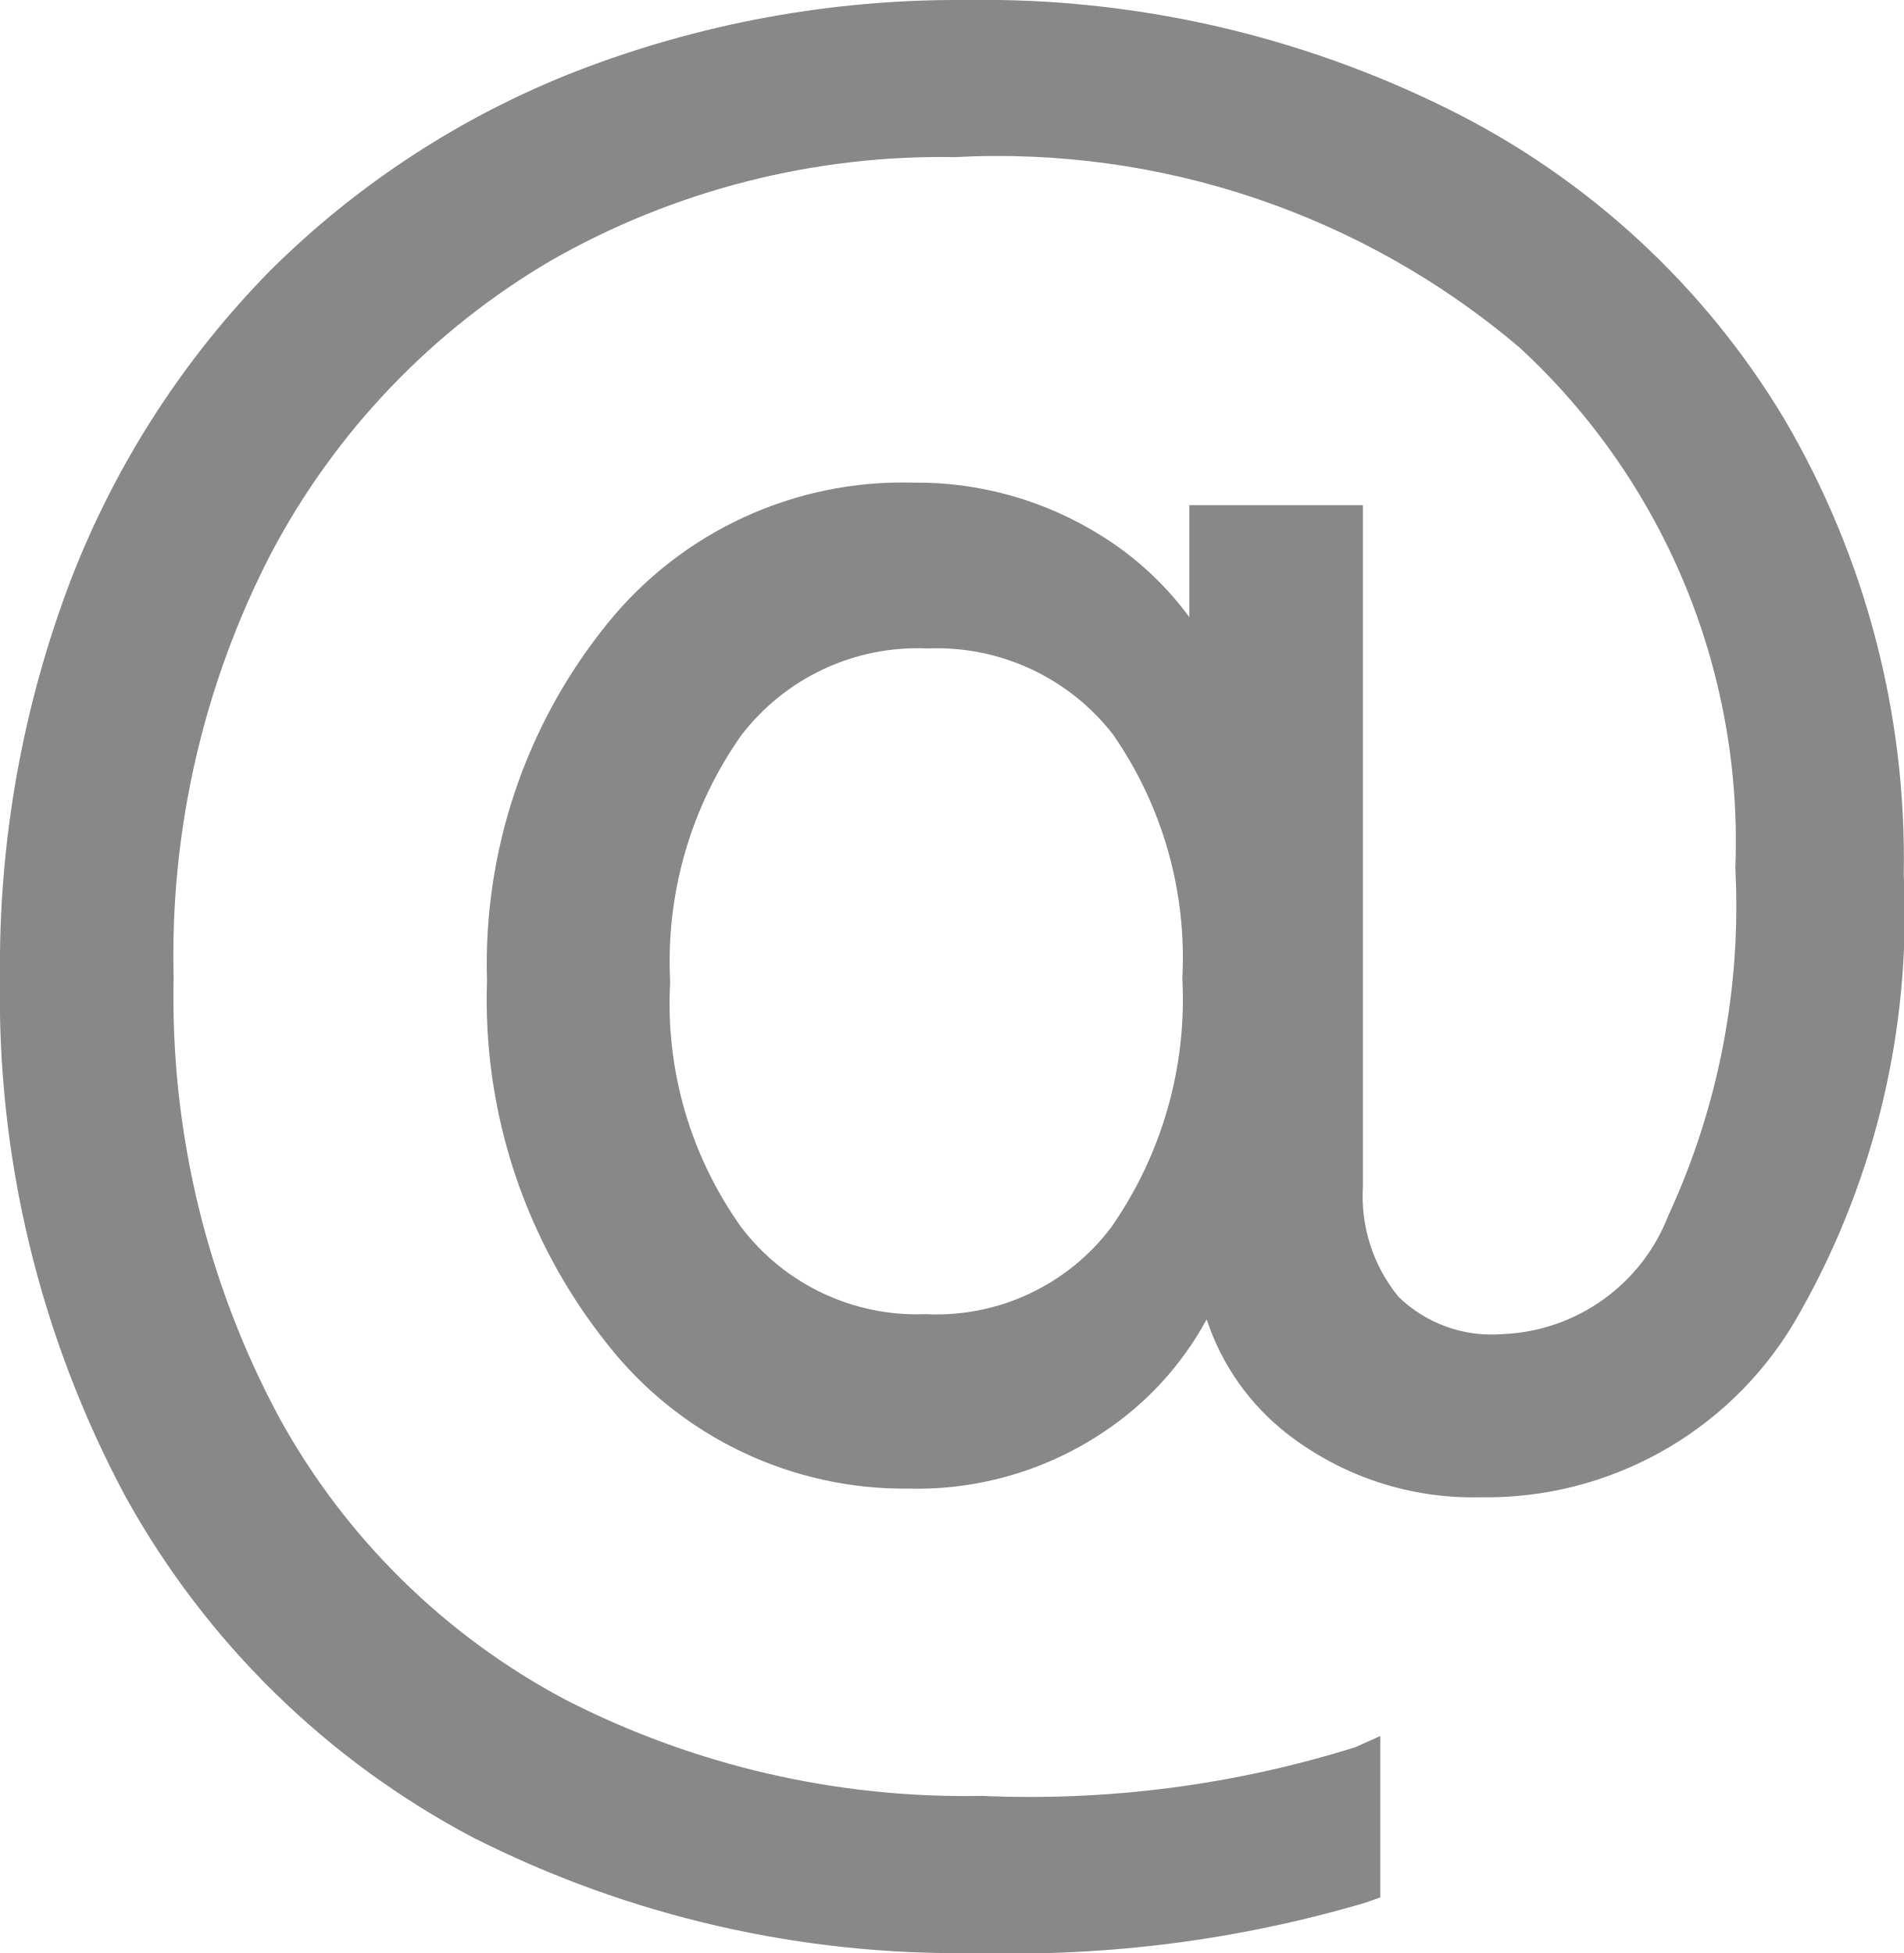
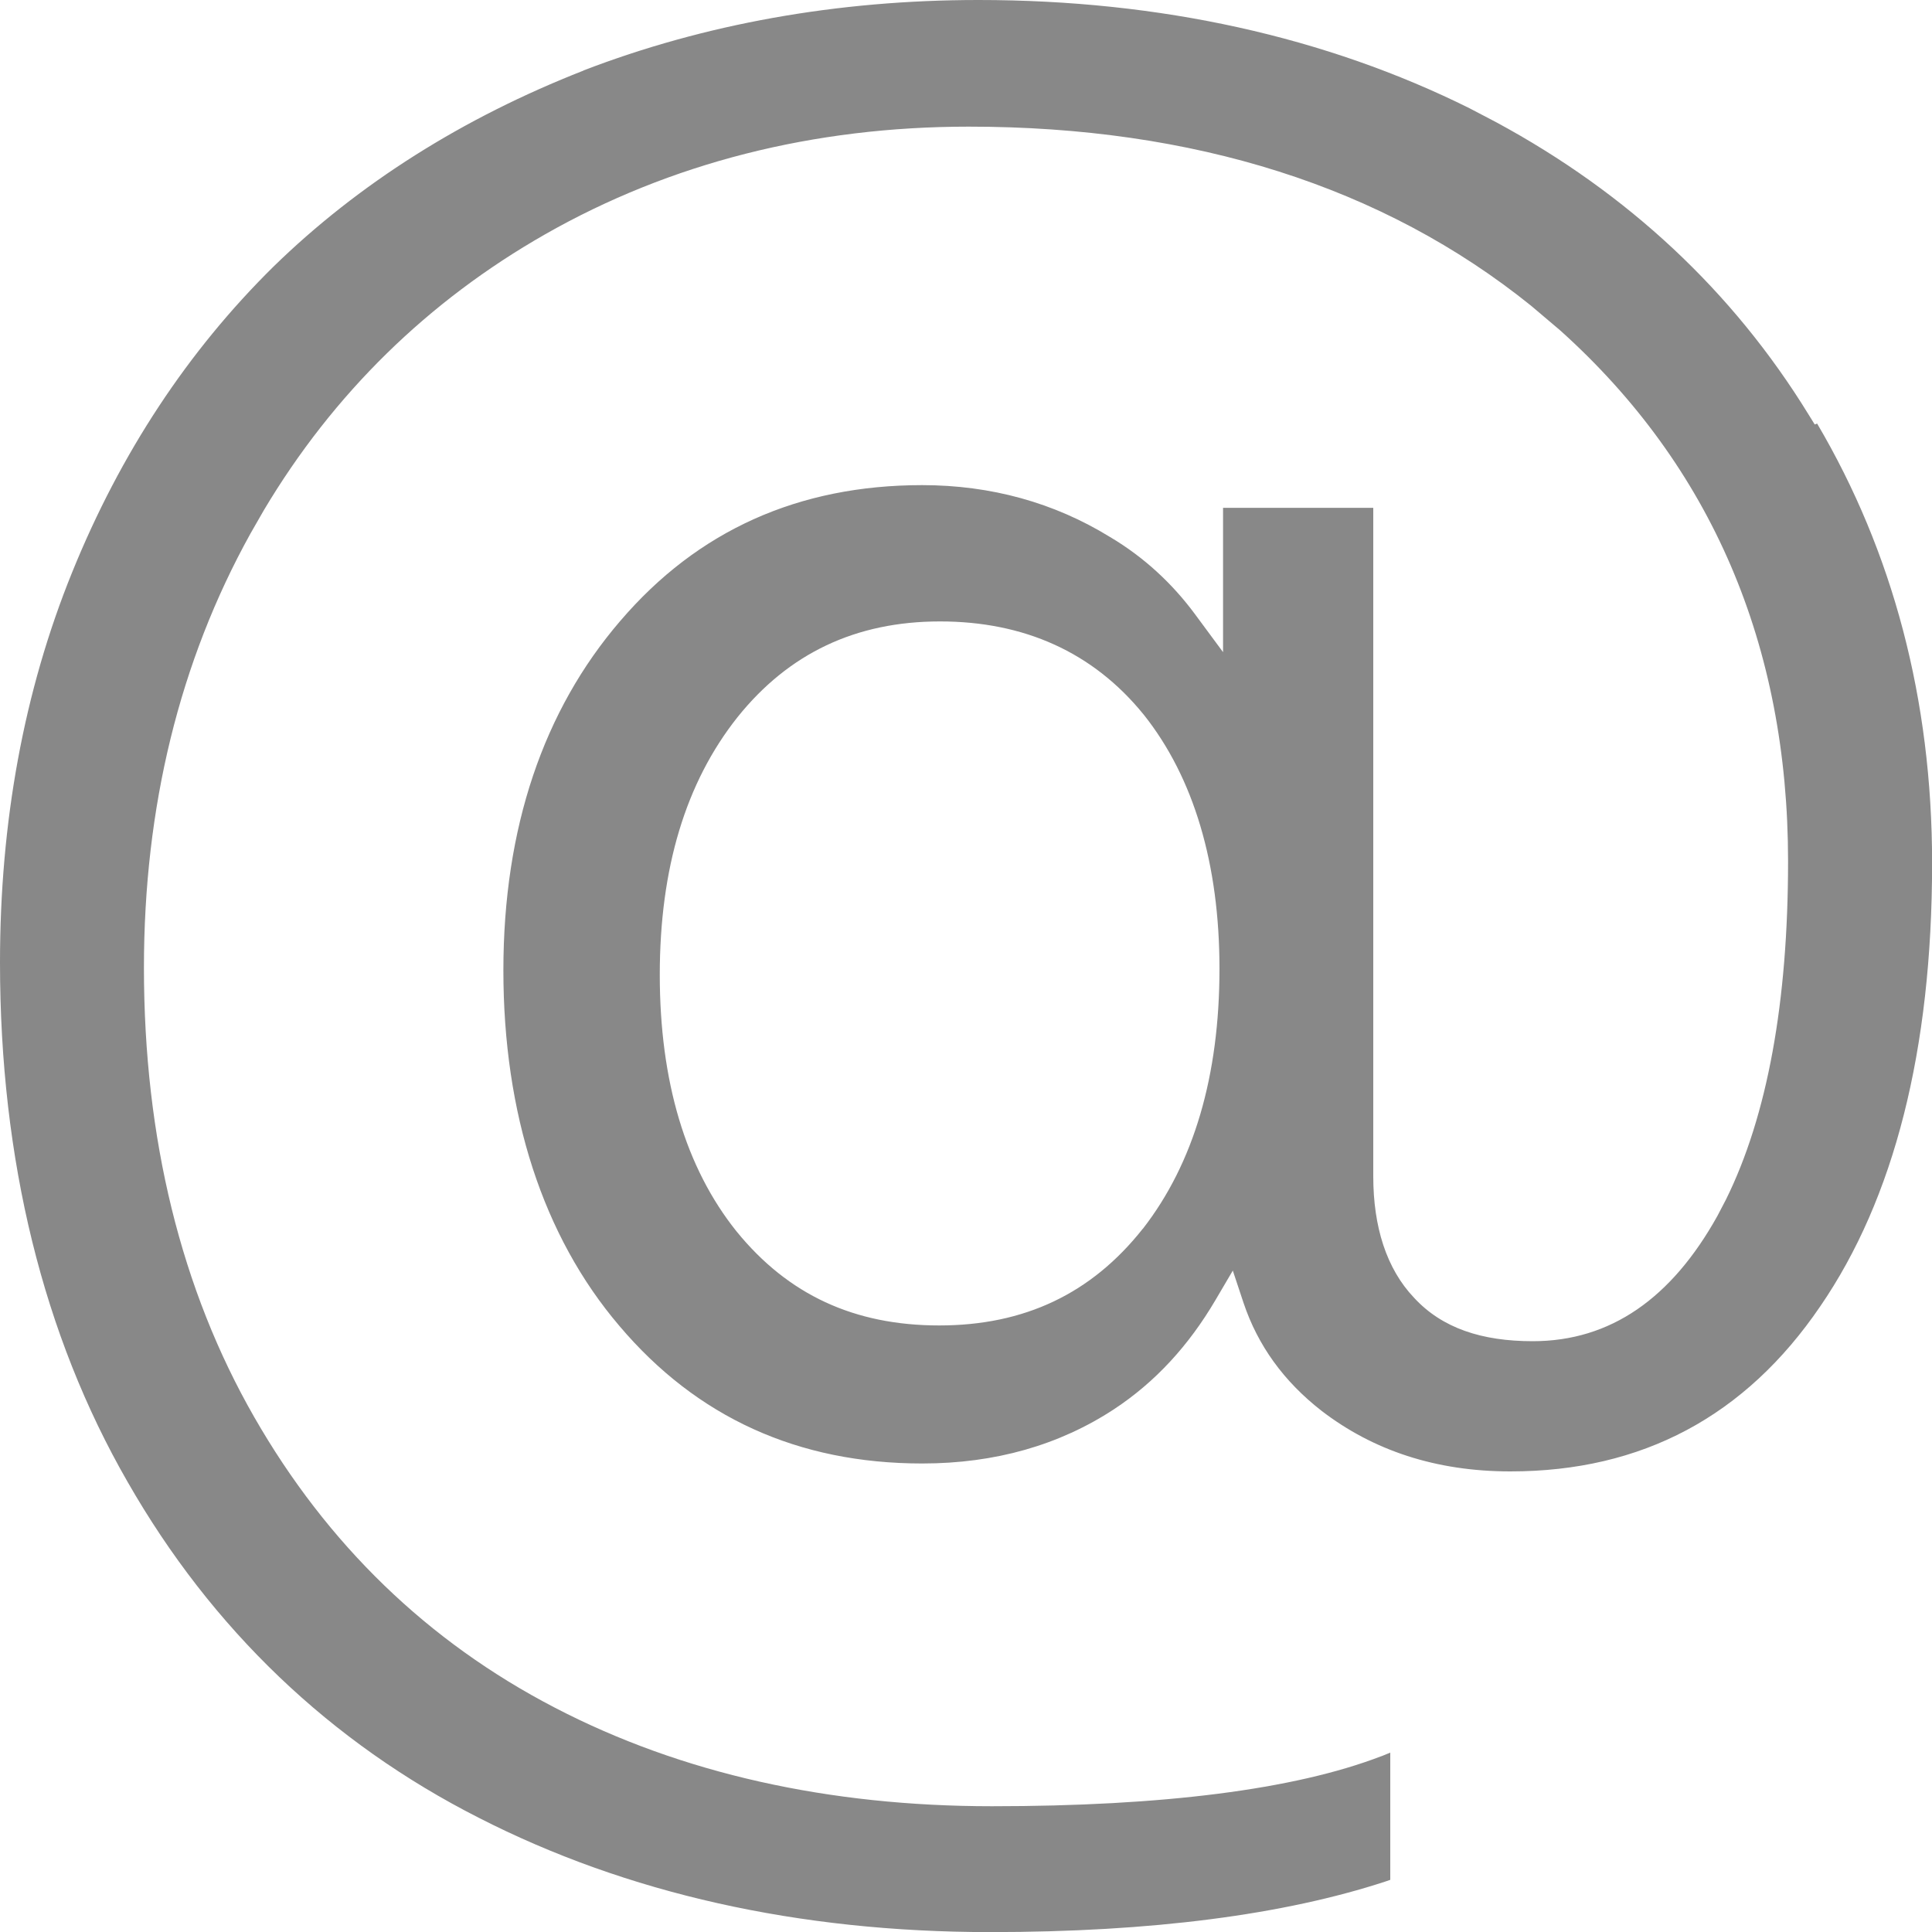
- <svg xmlns="http://www.w3.org/2000/svg" width="21.93" height="22.5" viewBox="0 0 21.93 22.5">
-   <path d="M11.12.25a11.86,11.86,0,0,1,5.46,1.23A9.14,9.14,0,0,1,20.34,5a9.85,9.85,0,0,1,1.34,5.12,9,9,0,0,1-1.23,5A3.88,3.88,0,0,1,17.05,17,3.19,3.19,0,0,1,15,16.29a2.47,2.47,0,0,1-1-1.75h-.09a3.76,3.76,0,0,1-1.36,1.73,3.7,3.7,0,0,1-2.1.61,4.14,4.14,0,0,1-3.33-1.55,6.12,6.12,0,0,1-1.28-4,5.93,5.93,0,0,1,1.29-4,4.15,4.15,0,0,1,3.32-1.53,3.75,3.75,0,0,1,2.06.58,3.11,3.11,0,0,1,1.3,1.55h.09V6.07h1.53v7.6a2.1,2.1,0,0,0,.47,1.44,1.81,1.81,0,0,0,1.39.51,2.39,2.39,0,0,0,2.13-1.47,8.6,8.6,0,0,0,.8-4.1,8,8,0,0,0-2.57-6.14A9.5,9.5,0,0,0,11,1.56,9.28,9.28,0,0,0,6.22,2.8,8.64,8.64,0,0,0,2.9,6.26a10.35,10.35,0,0,0-1.2,5,10.54,10.54,0,0,0,1.24,5.19,8.31,8.31,0,0,0,3.4,3.35,10.32,10.32,0,0,0,4.92,1.14,12.52,12.52,0,0,0,4.39-.58v1.31a13.83,13.83,0,0,1-4.4.58A12,12,0,0,1,5.57,21a9.44,9.44,0,0,1-3.9-3.82A11.87,11.87,0,0,1,.25,11.21a11.92,11.92,0,0,1,.81-4.44A10.1,10.1,0,0,1,3.29,3.29,10,10,0,0,1,6.73,1.06,11.7,11.7,0,0,1,11.12.25Zm-.42,7A2.84,2.84,0,0,0,8.36,8.35a4.76,4.76,0,0,0-.87,3,4.73,4.73,0,0,0,.87,3,2.79,2.79,0,0,0,2.32,1.11A2.79,2.79,0,0,0,13,14.3a4.84,4.84,0,0,0,.87-3,4.63,4.63,0,0,0-.86-3A2.81,2.81,0,0,0,10.7,7.22Z" fill="#888" />
-   <path d="M11.25,22.5a12.37,12.37,0,0,1-5.8-1.33,9.8,9.8,0,0,1-4-3.92,12.21,12.21,0,0,1-1.45-6A12.46,12.46,0,0,1,.82,6.67,10.45,10.45,0,0,1,3.11,3.12,10.33,10.33,0,0,1,6.64.82,12.18,12.18,0,0,1,11.12,0a12.05,12.05,0,0,1,5.57,1.26,9.35,9.35,0,0,1,3.86,3.56,10,10,0,0,1,1.38,5.26,9.31,9.31,0,0,1-1.27,5.17,4.13,4.13,0,0,1-3.61,2,3.49,3.49,0,0,1-2.22-.73,2.77,2.77,0,0,1-.93-1.32,3.64,3.64,0,0,1-1.19,1.3,3.86,3.86,0,0,1-2.24.65A4.35,4.35,0,0,1,7,15.49,6.36,6.36,0,0,1,5.61,11.3,6.23,6.23,0,0,1,7,7.18a4.37,4.37,0,0,1,3.51-1.62,4,4,0,0,1,2.19.62,3.62,3.62,0,0,1,1,.93V5.82h2v7.85a1.83,1.83,0,0,0,.41,1.27,1.54,1.54,0,0,0,1.2.43A2.14,2.14,0,0,0,19.22,14a8.49,8.49,0,0,0,.77-4,7.74,7.74,0,0,0-2.49-6A9.29,9.29,0,0,0,11,1.81,9.07,9.07,0,0,0,6.35,3,8.52,8.52,0,0,0,3.12,6.38,10.09,10.09,0,0,0,2,11.26a10.24,10.24,0,0,0,1.21,5.06,8.09,8.09,0,0,0,3.3,3.26,10.09,10.09,0,0,0,4.8,1.11,12.55,12.55,0,0,0,4.3-.56L15.9,20v1.86l-.17.06A14.34,14.34,0,0,1,11.25,22.5ZM11.12.5a11.37,11.37,0,0,0-4.29.79A9.85,9.85,0,0,0,3.46,3.47,10,10,0,0,0,1.29,6.86,11.85,11.85,0,0,0,.5,11.21,11.65,11.65,0,0,0,1.89,17a9.2,9.2,0,0,0,3.79,3.73A11.91,11.91,0,0,0,11.25,22a14.18,14.18,0,0,0,4.15-.51v-.77a14.48,14.48,0,0,1-4.14.47,10.62,10.62,0,0,1-5-1.17,8.52,8.52,0,0,1-3.49-3.45,10.67,10.67,0,0,1-1.28-5.31A10.59,10.59,0,0,1,2.68,6.14,9,9,0,0,1,6.09,2.58,9.66,9.66,0,0,1,11,1.31a9.78,9.78,0,0,1,6.84,2.42,8.21,8.21,0,0,1,2.65,6.32,9,9,0,0,1-.83,4.22,2.63,2.63,0,0,1-2.35,1.6,2.06,2.06,0,0,1-1.57-.59,2.29,2.29,0,0,1-.54-1.61V6.32h-1V8.19h-.52L13.59,8A2.85,2.85,0,0,0,12.4,6.6a3.55,3.55,0,0,0-1.93-.54A3.87,3.87,0,0,0,7.34,7.5a5.76,5.76,0,0,0-1.23,3.8,5.85,5.85,0,0,0,1.23,3.87,3.83,3.83,0,0,0,3.13,1.45,3.37,3.37,0,0,0,2-.56,3.53,3.53,0,0,0,1.27-1.62l.06-.15h.49l0,.22a2.26,2.26,0,0,0,.87,1.59,3,3,0,0,0,1.91.62A3.61,3.61,0,0,0,20.24,15a8.75,8.75,0,0,0,1.19-4.89,9.56,9.56,0,0,0-1.31-5A8.89,8.89,0,0,0,16.47,1.7,11.67,11.67,0,0,0,11.12.5Zm-.44,15.19a3.07,3.07,0,0,1-2.52-1.21,5,5,0,0,1-.92-3.14A5,5,0,0,1,8.17,8.2,3,3,0,0,1,10.7,7a3.06,3.06,0,0,1,2.53,1.19,5,5,0,0,1,.91,3.12,5.12,5.12,0,0,1-.92,3.17A3.05,3.05,0,0,1,10.68,15.69Zm0-8.22a2.56,2.56,0,0,0-2.14,1,4.52,4.52,0,0,0-.82,2.84,4.43,4.43,0,0,0,.82,2.83,2.54,2.54,0,0,0,2.12,1,2.52,2.52,0,0,0,2.14-1,4.59,4.59,0,0,0,.82-2.87,4.51,4.51,0,0,0-.8-2.81A2.57,2.57,0,0,0,10.7,7.47Z" fill="#888" />
+ <svg xmlns="http://www.w3.org/2000/svg" width="20" height="20" viewBox="0 0 20 20" fill="none">
+   <path fill-rule="evenodd" clip-rule="evenodd" d="M12.874 13.49C13.021 13.927 13.288 14.299 13.681 14.605C14.215 15.015 14.864 15.232 15.636 15.232C16.998 15.232 18.068 14.662 18.844 13.522C19.606 12.411 20.001 10.875 20.001 8.935C20.001 7.238 19.594 5.715 18.811 4.385L18.786 4.394L18.719 4.286C17.937 3.015 16.851 2.001 15.488 1.265L15.213 1.121C13.729 0.383 12.014 0 10.129 0C8.667 4.70144e-05 7.289 0.249 6.041 0.729L6.042 0.73C4.793 1.219 3.71 1.902 2.829 2.762C1.948 3.631 1.248 4.688 0.747 5.924C0.246 7.158 0 8.511 0 9.964C5.63447e-05 12.009 0.448 13.823 1.32 15.339C2.193 16.866 3.42 18.037 4.955 18.817C6.484 19.599 8.264 20.001 10.25 20.001C11.924 20.001 13.294 19.821 14.346 19.476L14.392 19.46V18.143L14.299 18.181H14.297C13.399 18.526 12.033 18.698 10.269 18.698C8.581 18.698 7.055 18.36 5.742 17.677C4.427 16.994 3.387 15.987 2.632 14.67C1.875 13.35 1.49 11.785 1.49 10.018C1.49 8.359 1.857 6.85 2.593 5.523L2.733 5.279C3.45 4.076 4.431 3.116 5.644 2.425C6.938 1.688 8.419 1.311 10.028 1.311C12.357 1.311 14.319 1.931 15.851 3.166L16.152 3.421C17.715 4.826 18.51 6.678 18.51 8.916C18.51 10.368 18.297 11.55 17.866 12.42L17.777 12.59C17.304 13.438 16.674 13.884 15.867 13.884C15.341 13.884 14.929 13.75 14.638 13.434C14.352 13.133 14.216 12.699 14.216 12.177V5.257H12.661V6.751L12.369 6.356C12.14 6.047 11.851 5.773 11.491 5.559L11.489 5.558C10.914 5.204 10.259 5.022 9.547 5.022C8.268 5.022 7.222 5.491 6.421 6.428L6.42 6.429C5.627 7.352 5.211 8.568 5.211 10.045C5.211 11.525 5.618 12.795 6.412 13.726C7.213 14.672 8.26 15.15 9.547 15.15C10.305 15.15 10.968 14.958 11.531 14.589C11.961 14.306 12.306 13.928 12.582 13.459L12.762 13.153L12.874 13.49ZM11.831 12.72C12.358 12.042 12.624 11.137 12.624 10.028C12.624 8.946 12.358 8.048 11.839 7.397L11.838 7.396C11.314 6.75 10.599 6.433 9.731 6.433C8.86 6.433 8.165 6.762 7.634 7.425C7.097 8.102 6.83 8.99 6.83 10.091C6.83 11.191 7.096 12.088 7.625 12.748L7.626 12.749C8.158 13.403 8.843 13.721 9.723 13.721C10.603 13.721 11.298 13.393 11.83 12.72L11.831 12.72Z" fill="#888" />
</svg>
